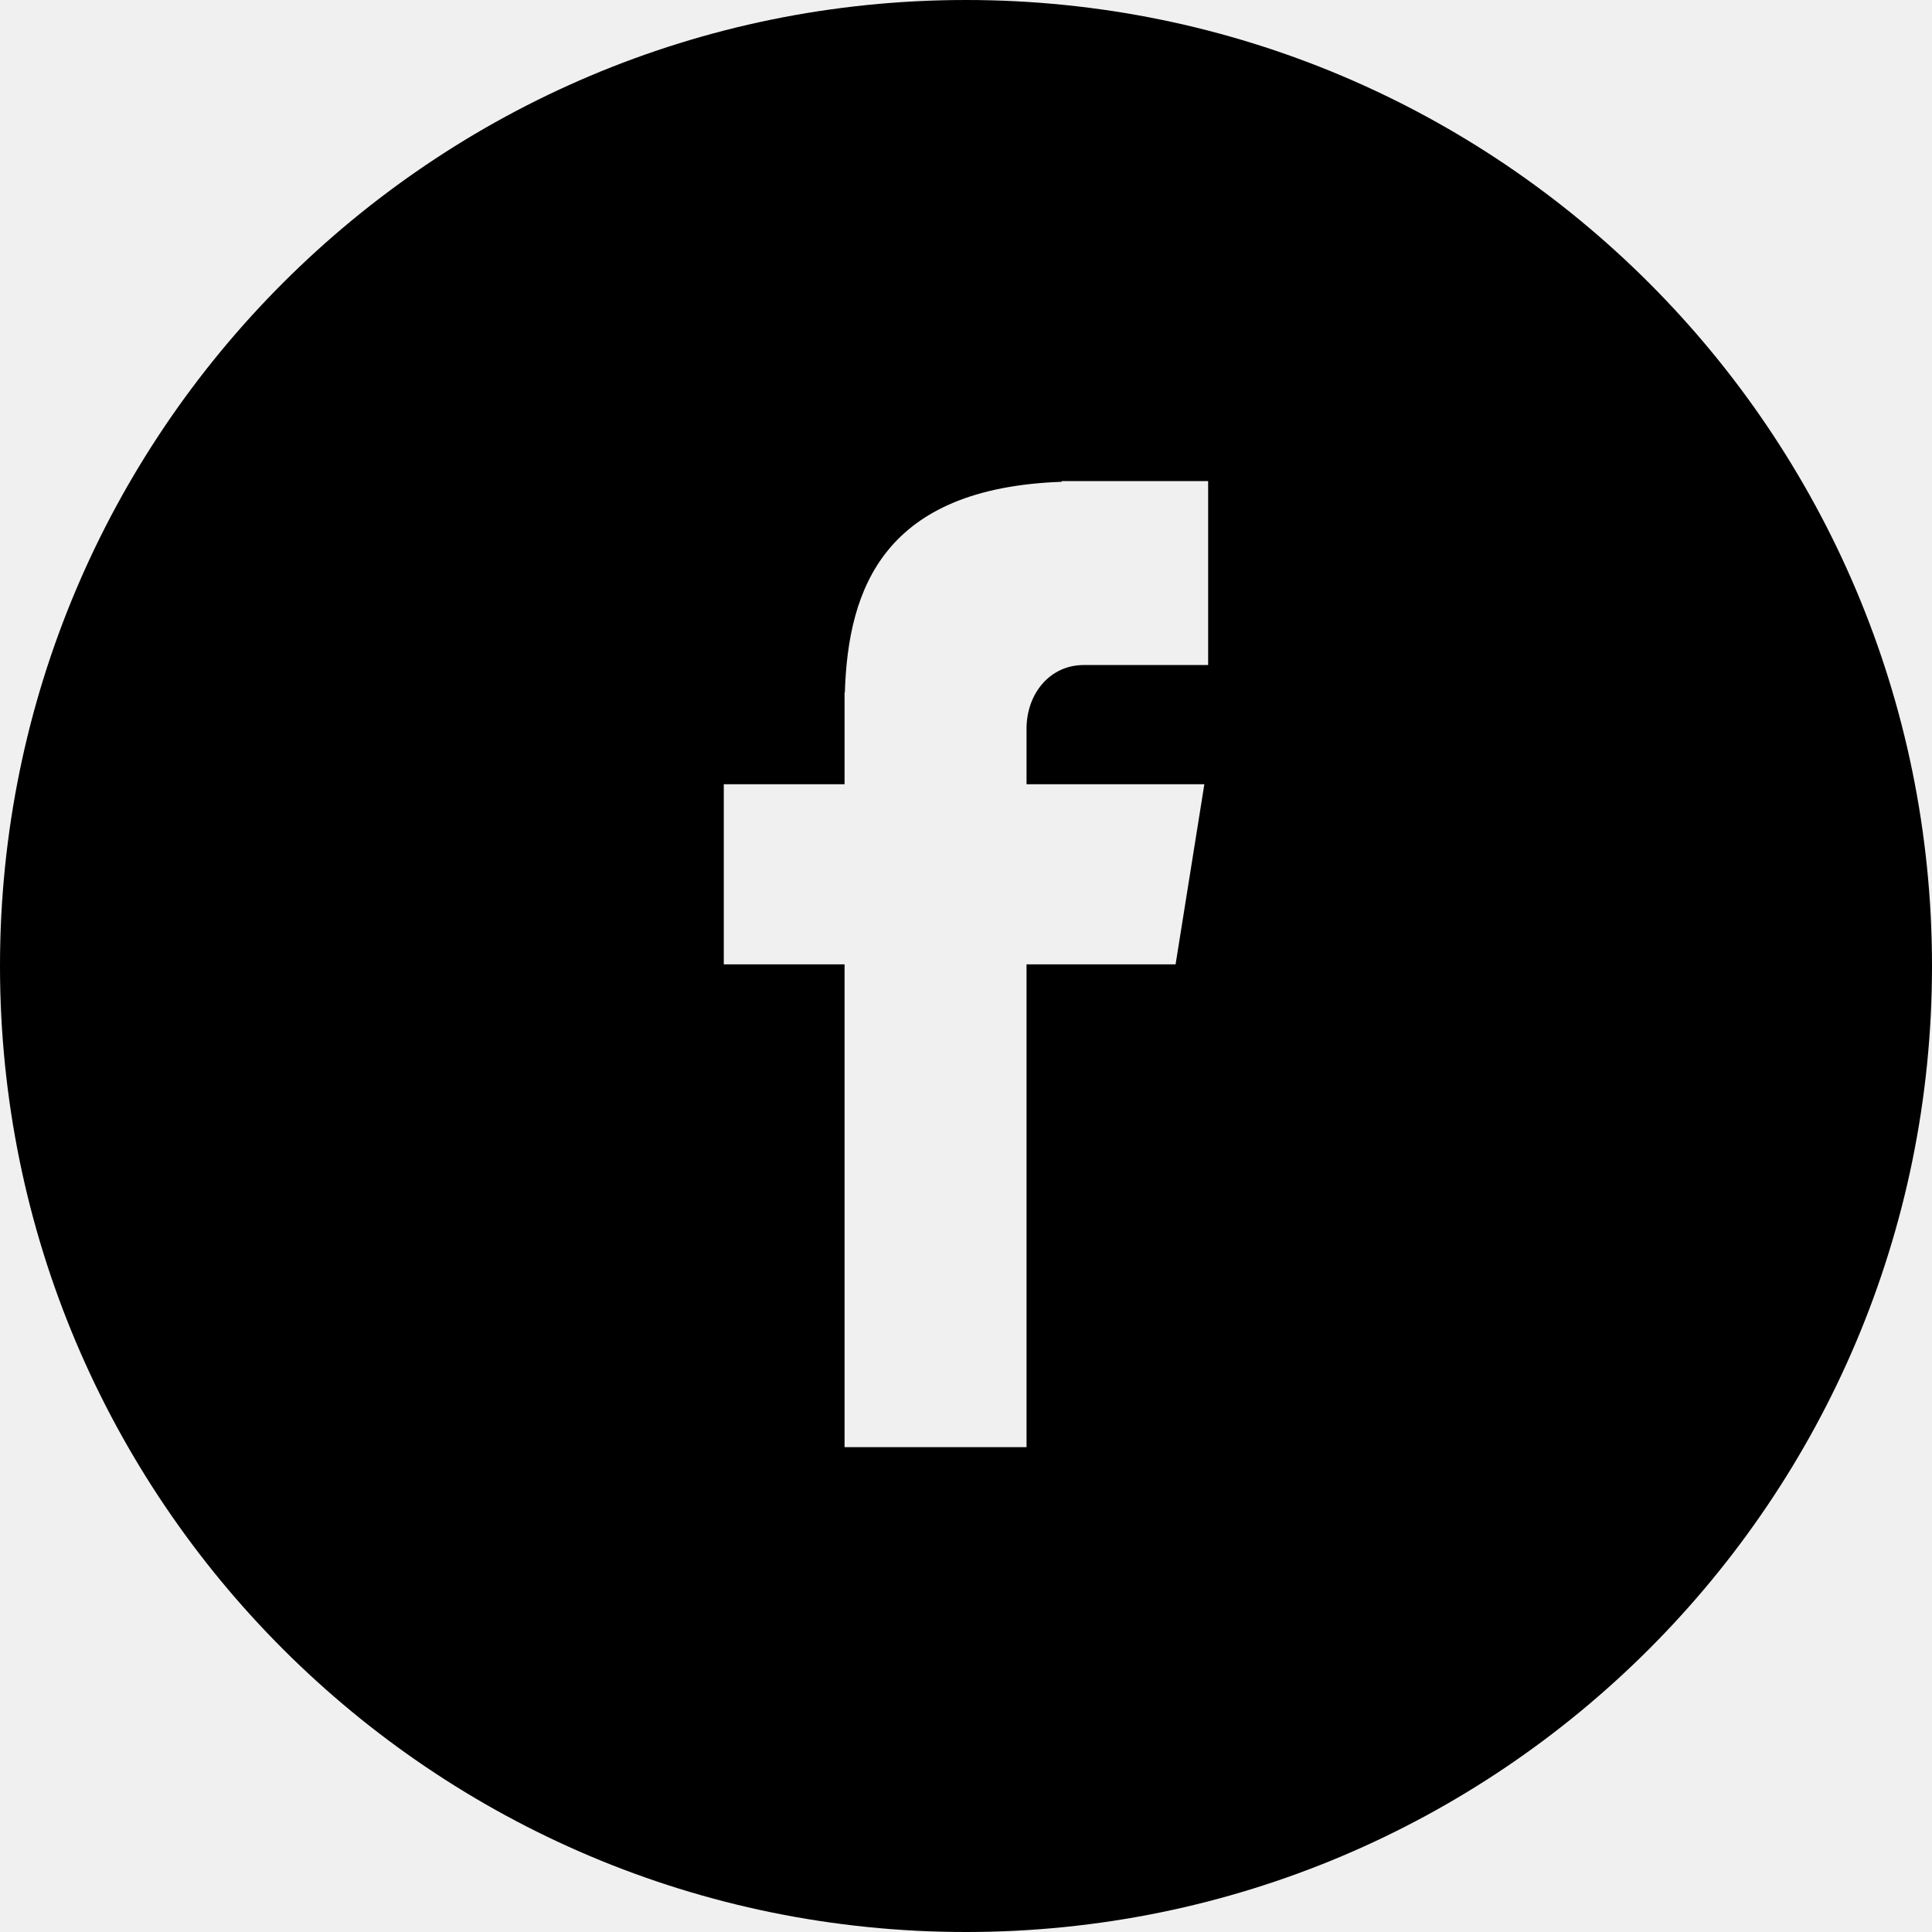
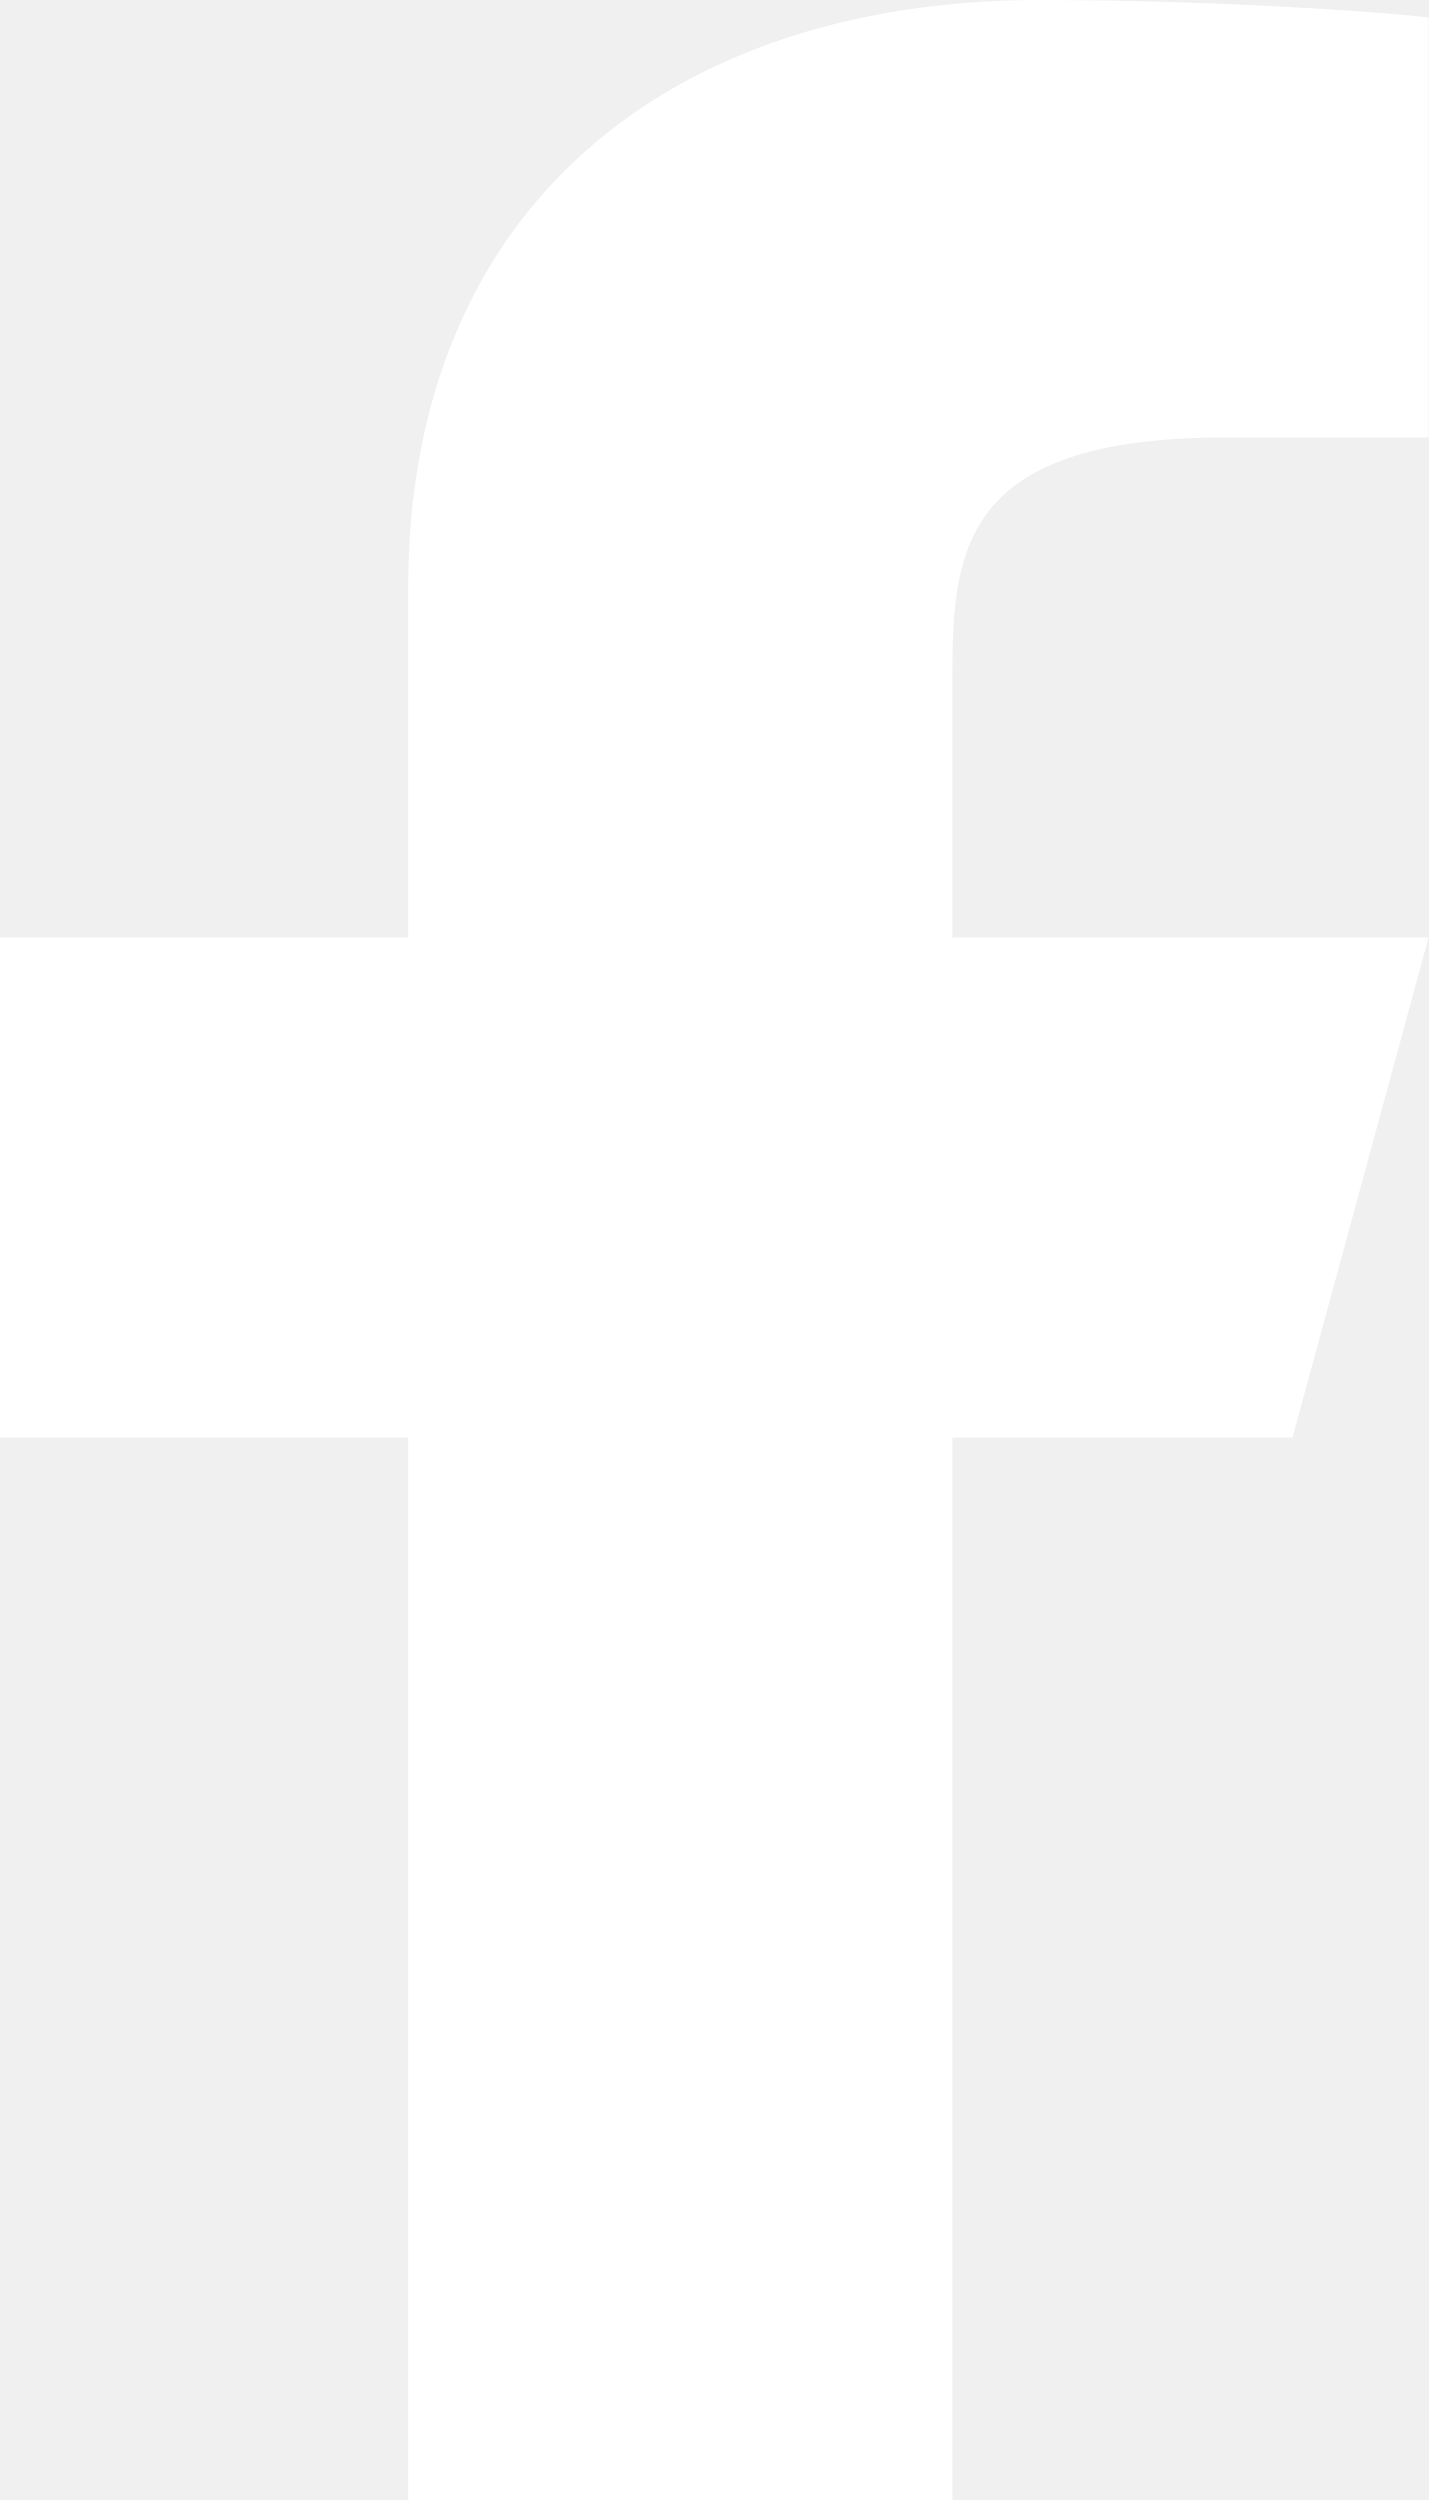
- <svg xmlns="http://www.w3.org/2000/svg" width="27" height="27">
-   <path d="M27 13.5C27 6.045 20.956 0 13.5 0S0 6.045 0 13.5C0 20.956 6.044 27 13.5 27S27 20.956 27 13.5zM16.884 9.294h-1.74c-.469 0-.798.397-.798.891v.775h2.485l-.402 2.517h-2.083v6.747h-2.543v-6.747h-1.688V10.96h1.688V9.677h.004c.045-1.463.553-2.856 3.031-2.944v-.01h2.046v2.571z" />
+ <svg xmlns="http://www.w3.org/2000/svg" width="12" height="21" fill="none">
+   <path d="M8 12.075h2.857L12 7.875H8v-2.1c0-1.082 0-2.1 2.286-2.1H12V.147C11.627.102 10.22 0 8.735 0 5.632 0 3.429 1.74 3.429 4.935v2.94H0v4.2h3.429V21H8v-8.925z" fill="#fff" />
</svg>
